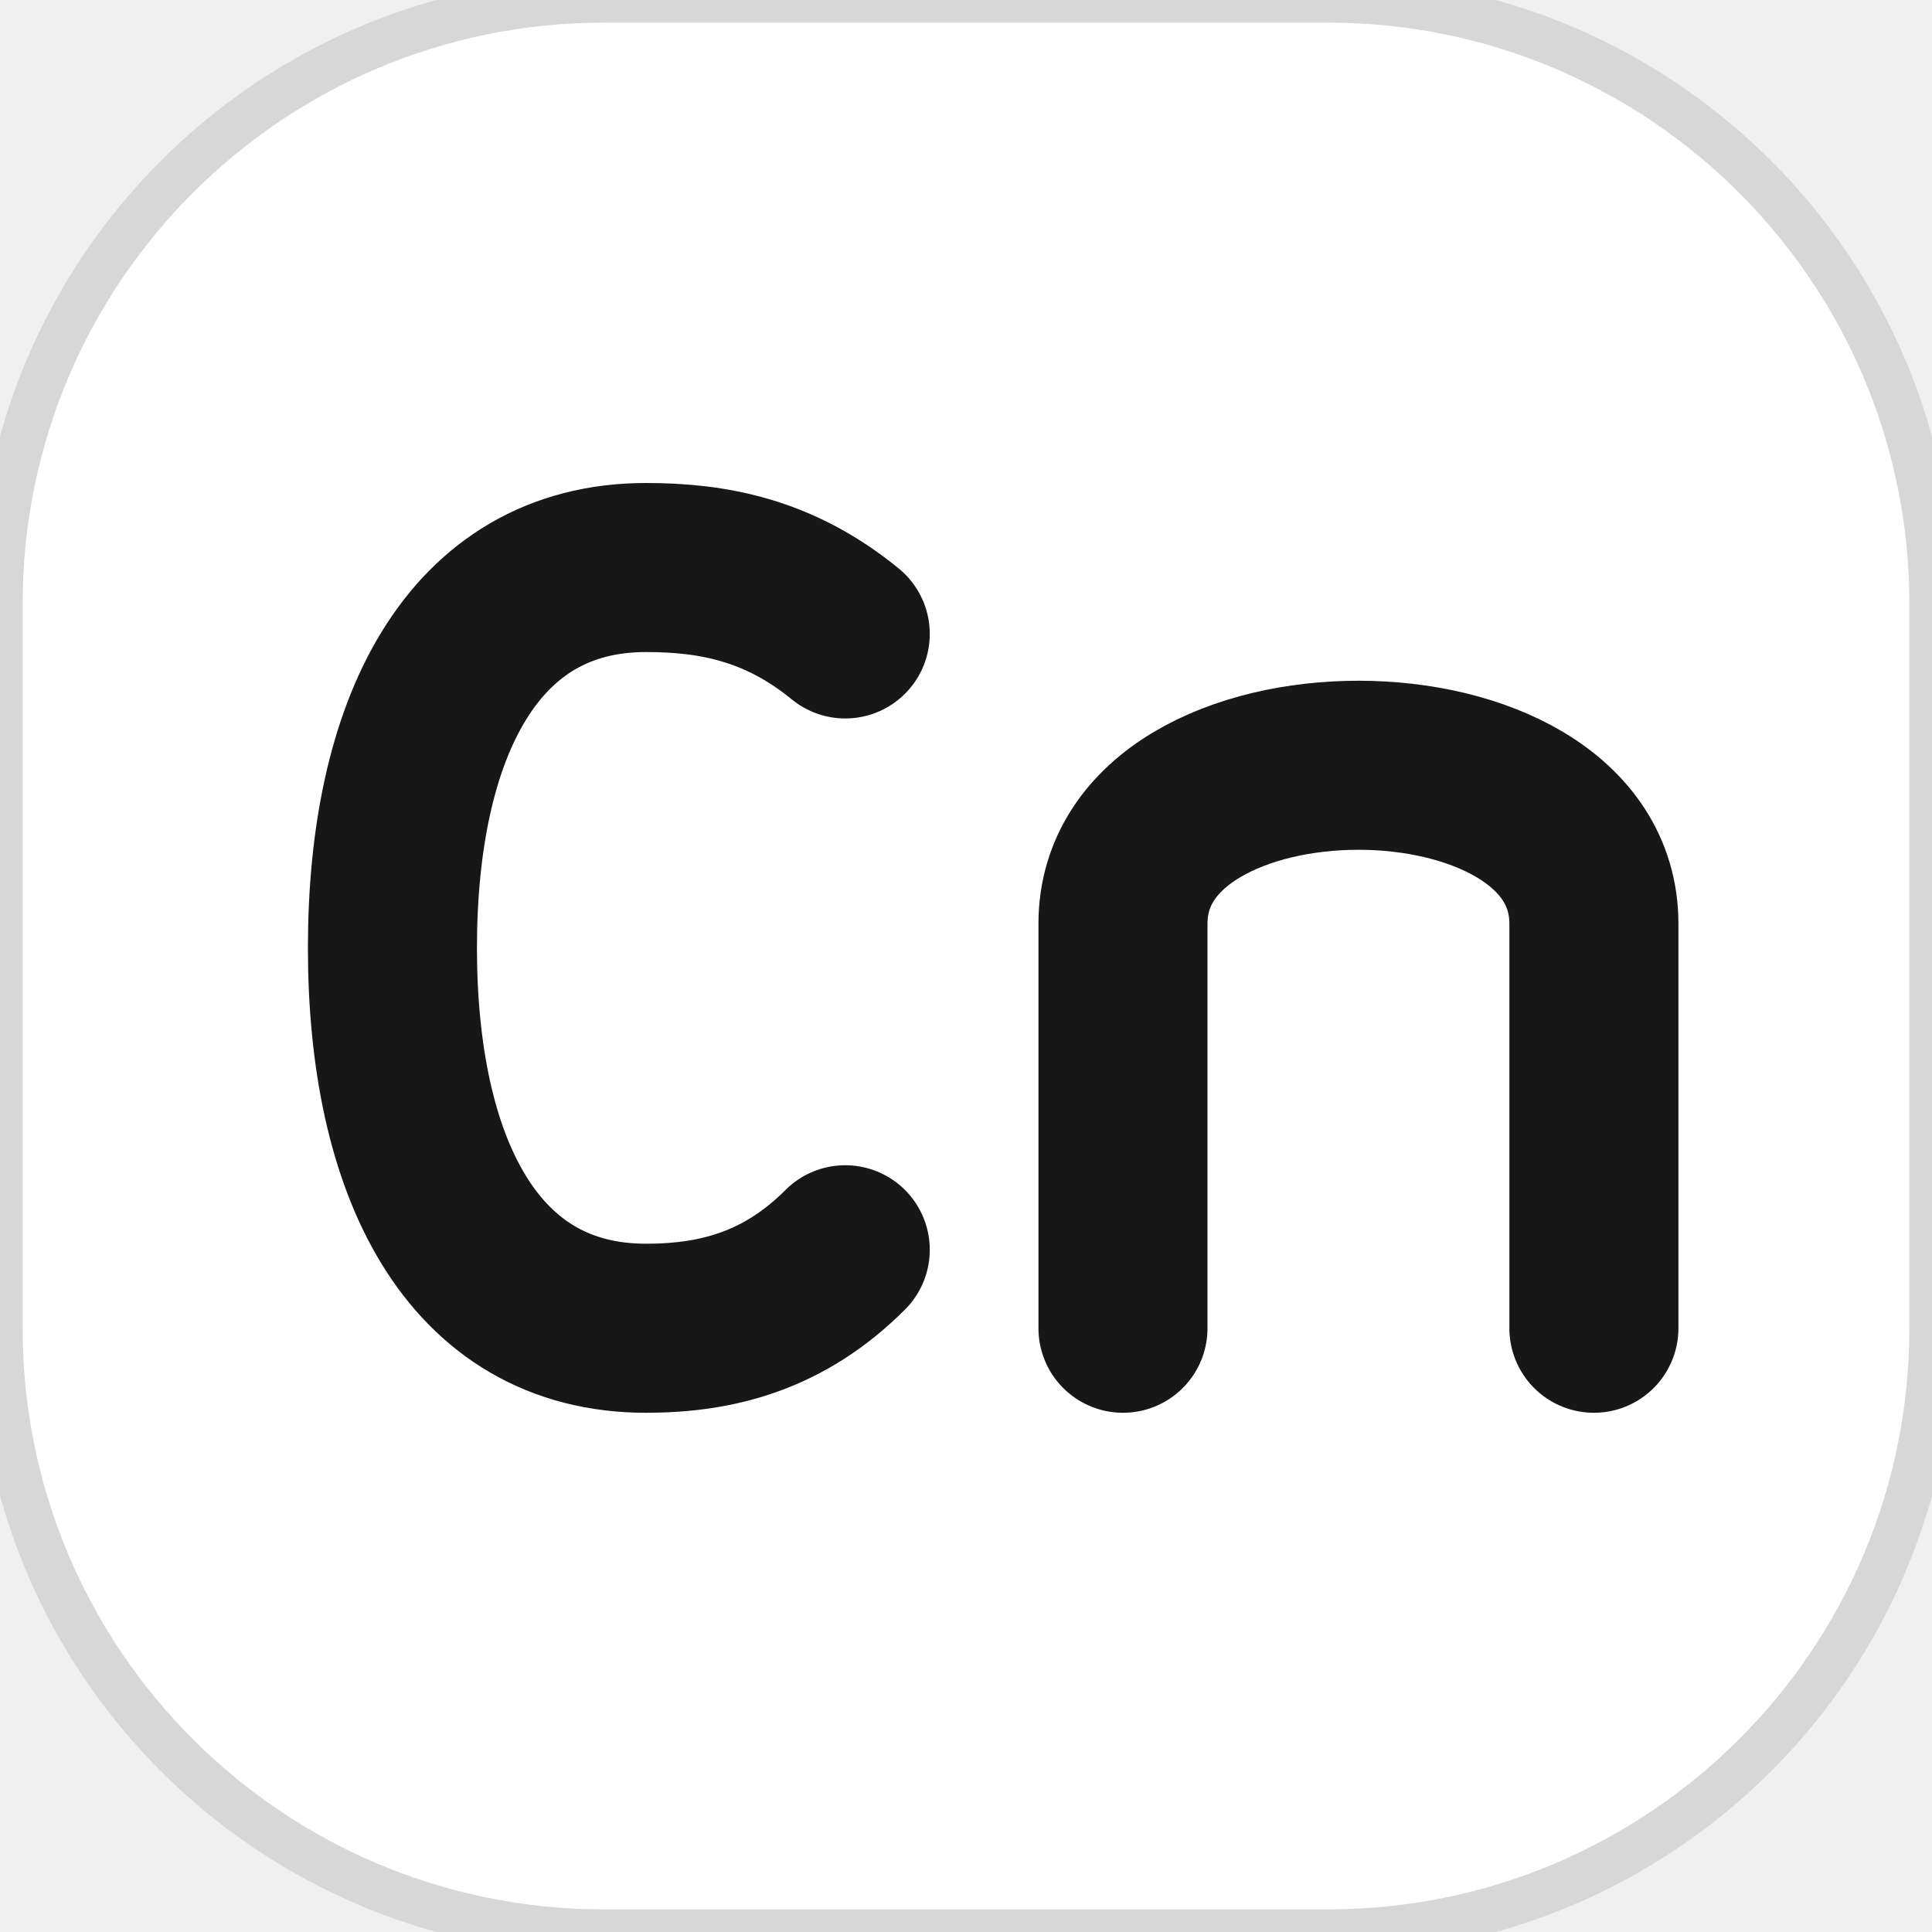
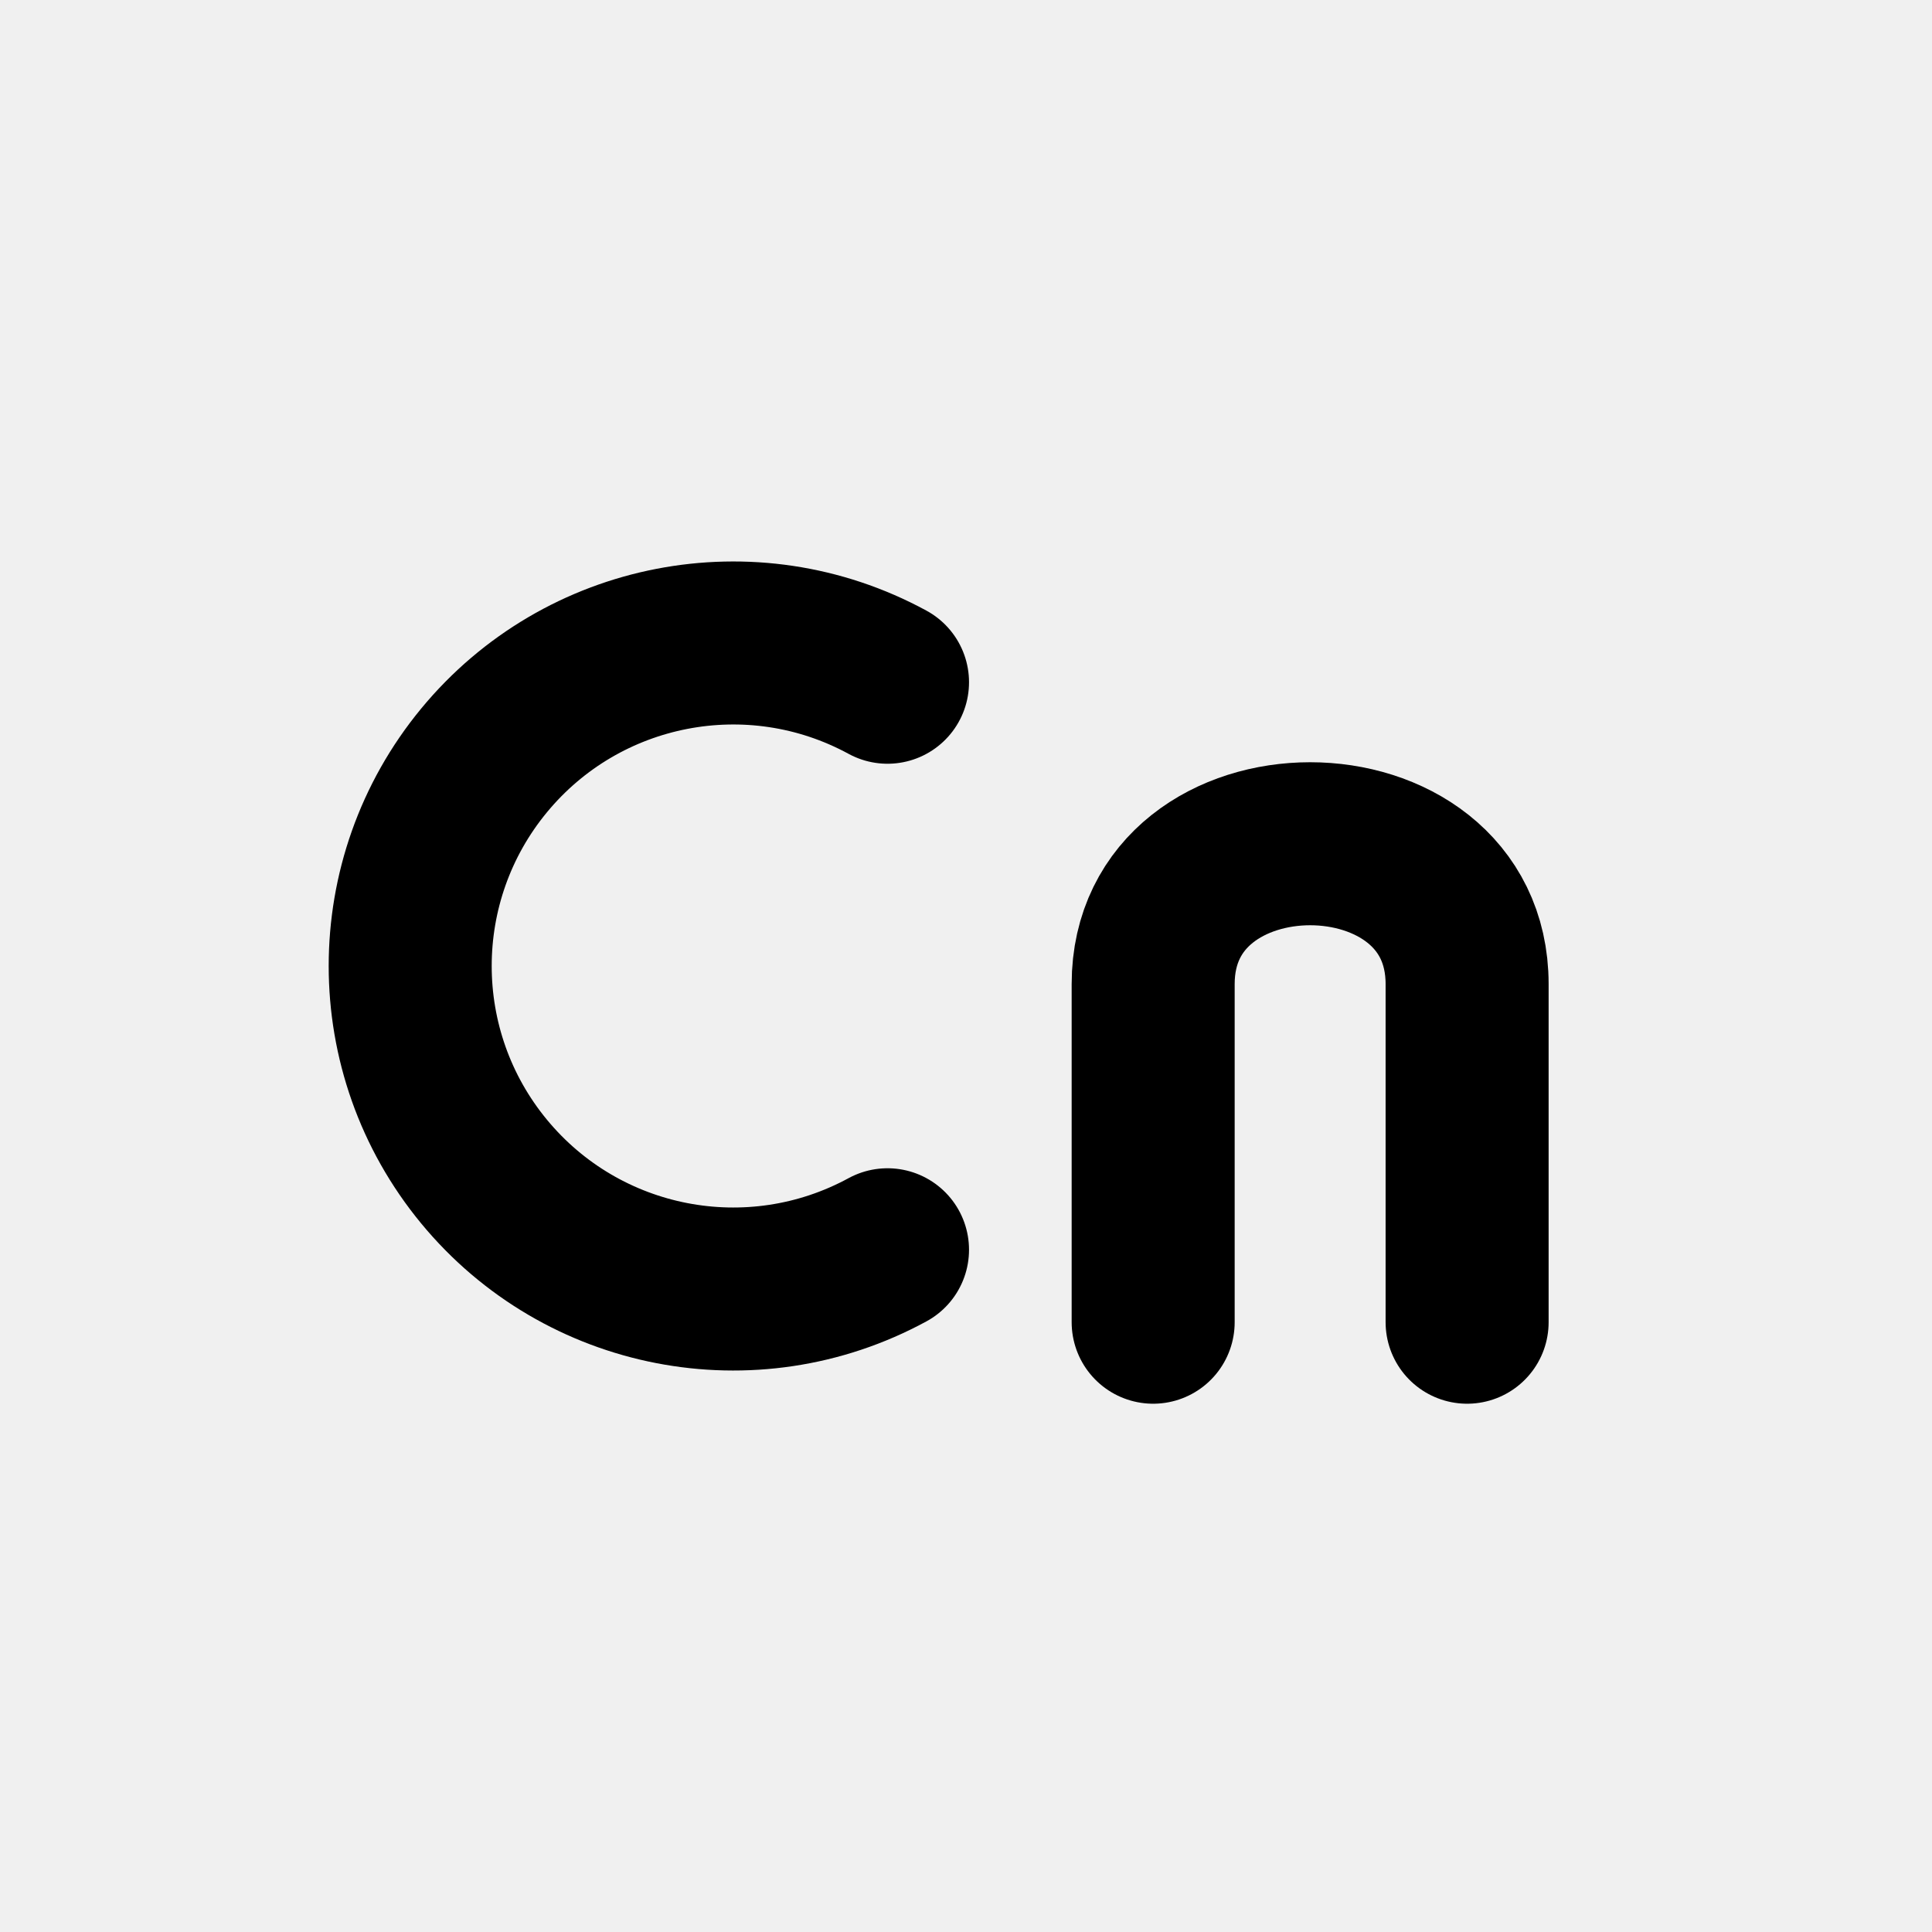
- <svg xmlns="http://www.w3.org/2000/svg" width="256" height="256" viewBox="0 0 32 32" fill="none" role="img" aria-label="DSH Connect">
-   <rect id="cn-tile" width="32" height="32" rx="10" fill="#ffffff" stroke="#d7d7d7" stroke-width="0.75" />
-   <g id="cn-letters" stroke="#171717" stroke-width="2.8" stroke-linecap="round" stroke-linejoin="round" fill="none">
-     <path d="M14 10.5C12.9 9.6 11.8 9.4 10.7 9.4C7.8 9.4 6.5 12.1 6.5 15.7C6.5 19.3 7.8 22 10.7 22C11.9 22 13 21.7 14 20.7" />
-     <path d="M18.6 22V15.3C18.6 11.8 26.4 11.8 26.4 15.3V22" />
+ <svg xmlns="http://www.w3.org/2000/svg" width="32" height="32" viewBox="0 0 32 32" fill="none" role="img" aria-label="DSH Connect">
+   <g fill="none" stroke="currentColor" stroke-width="2.7" stroke-linecap="round" stroke-linejoin="round">
+     <path d="M14.7 11.3a5.35 5.35 0 1 0 0 9.4" />
+     <path d="M19.1 21.9v-5.6c0-3.1 5.2-3.1 5.2 0v5.6" />
  </g>
</svg>
